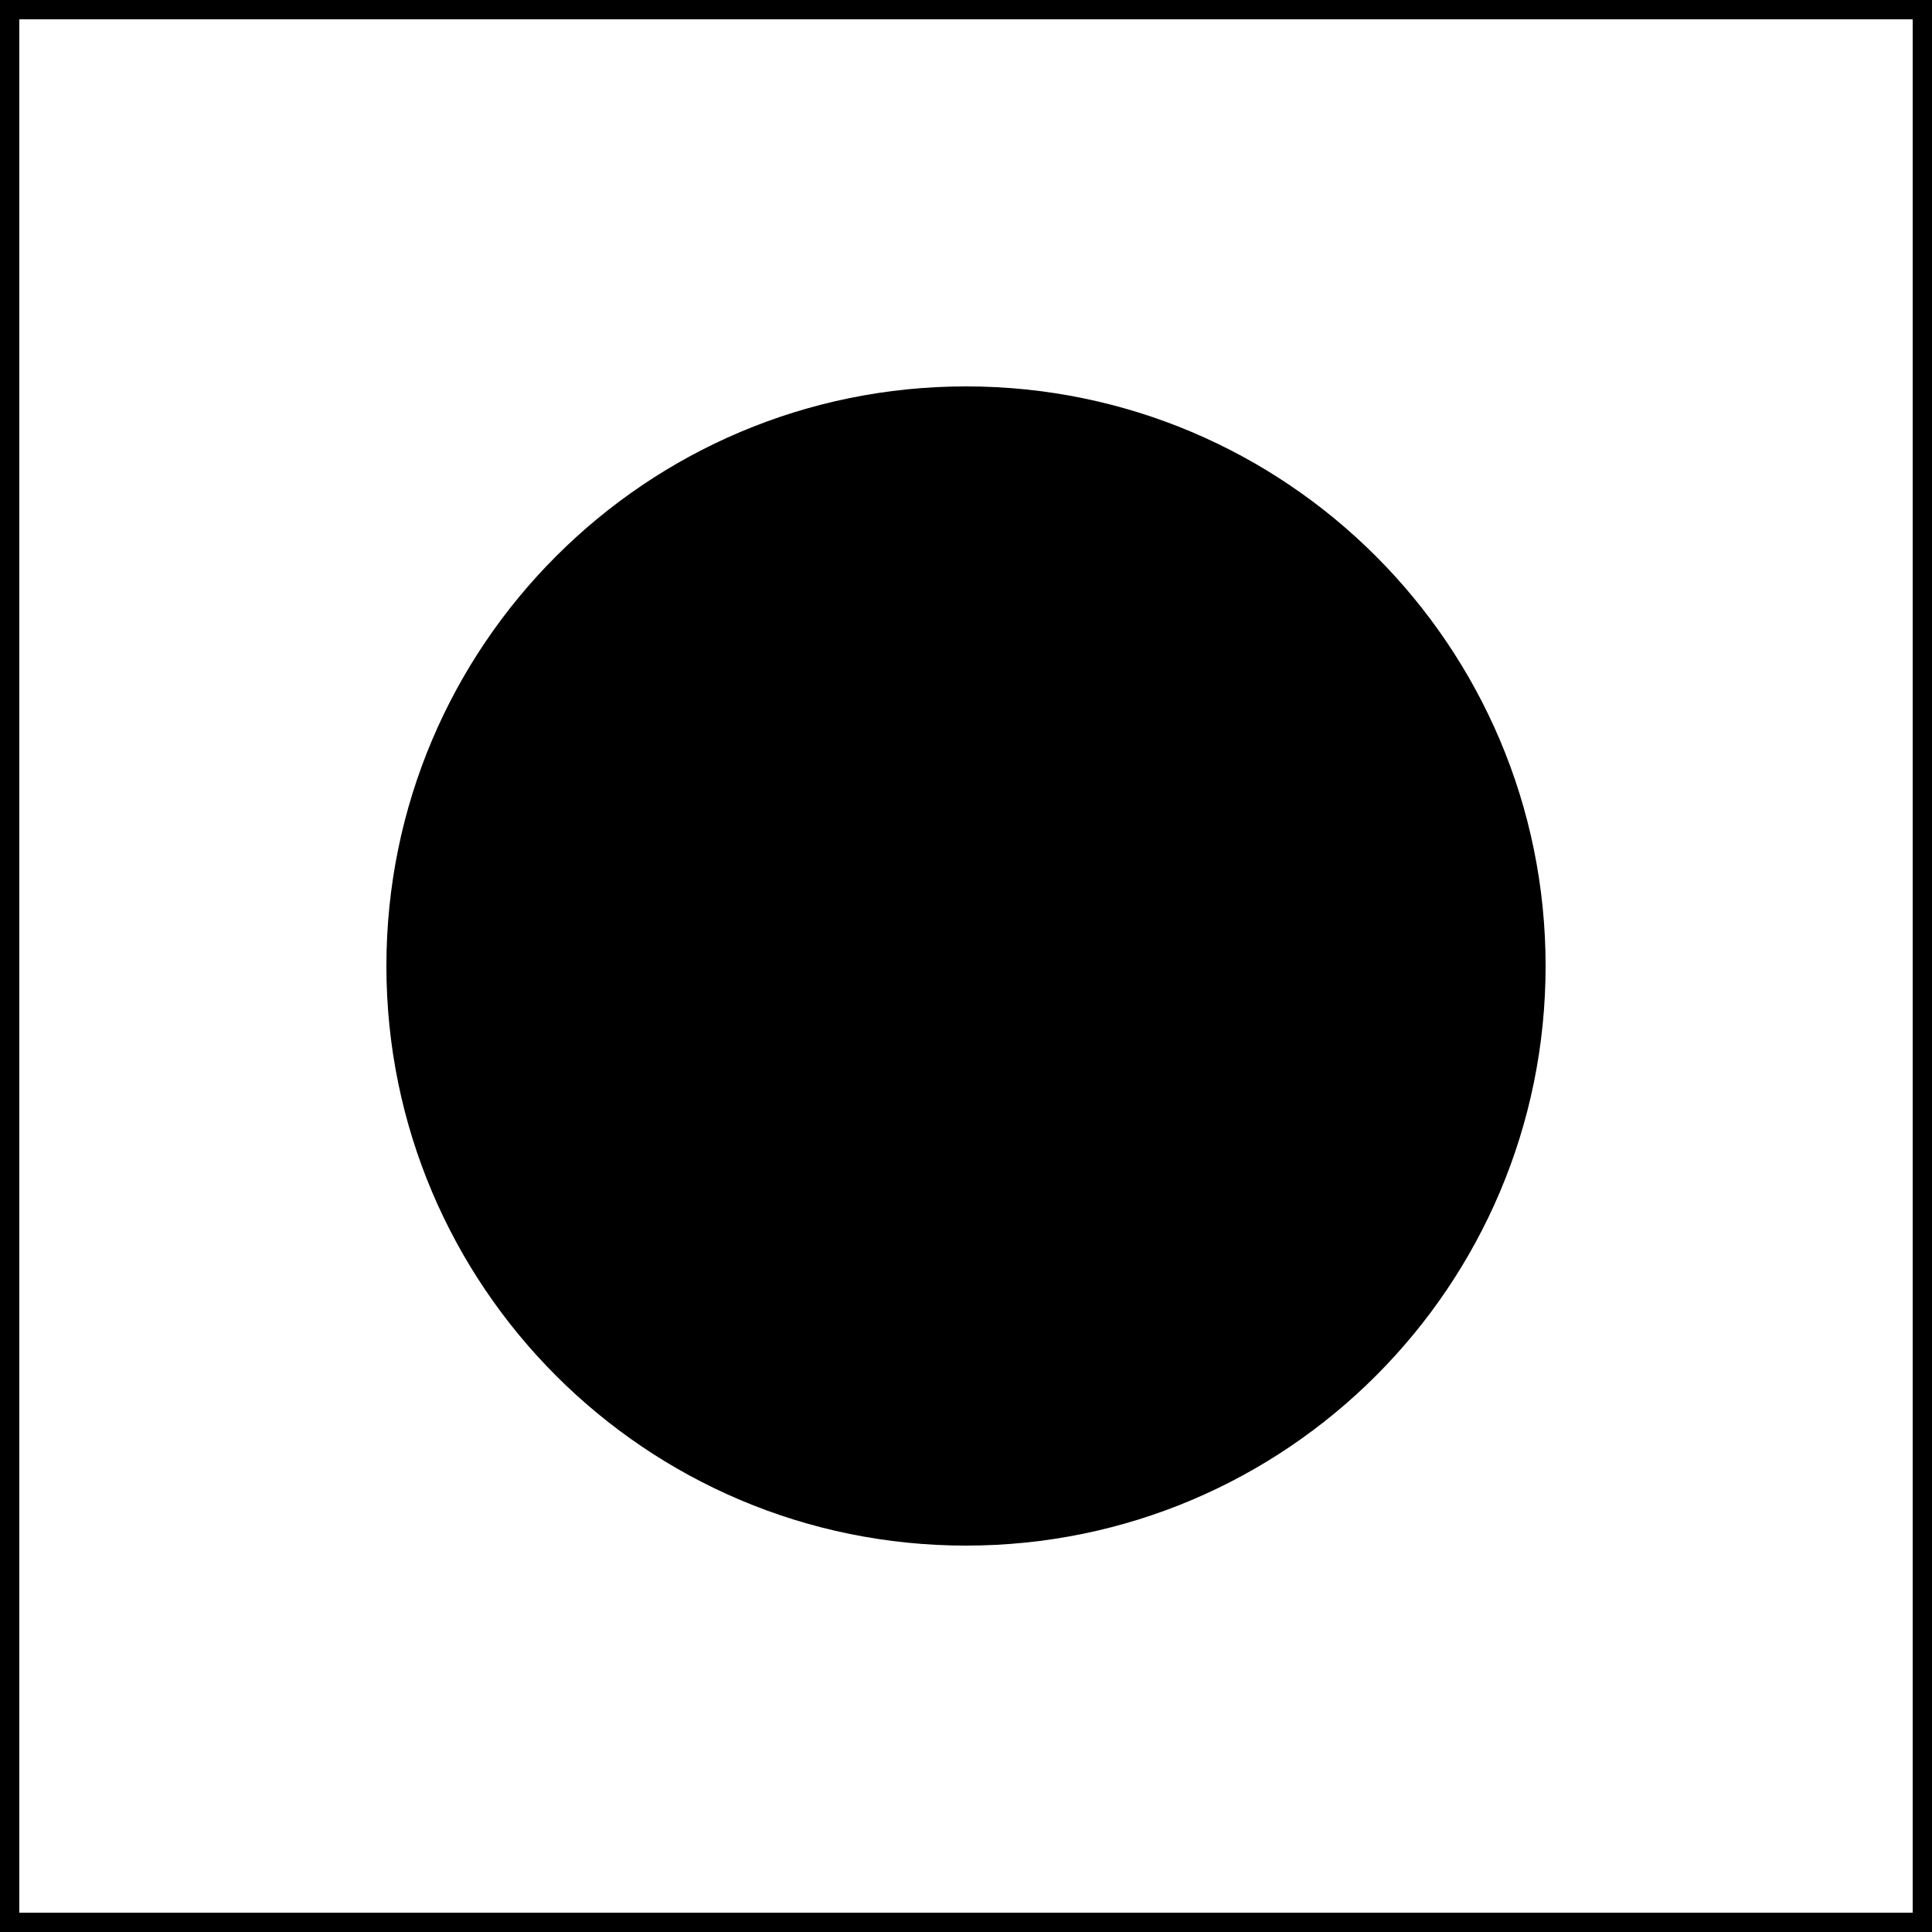
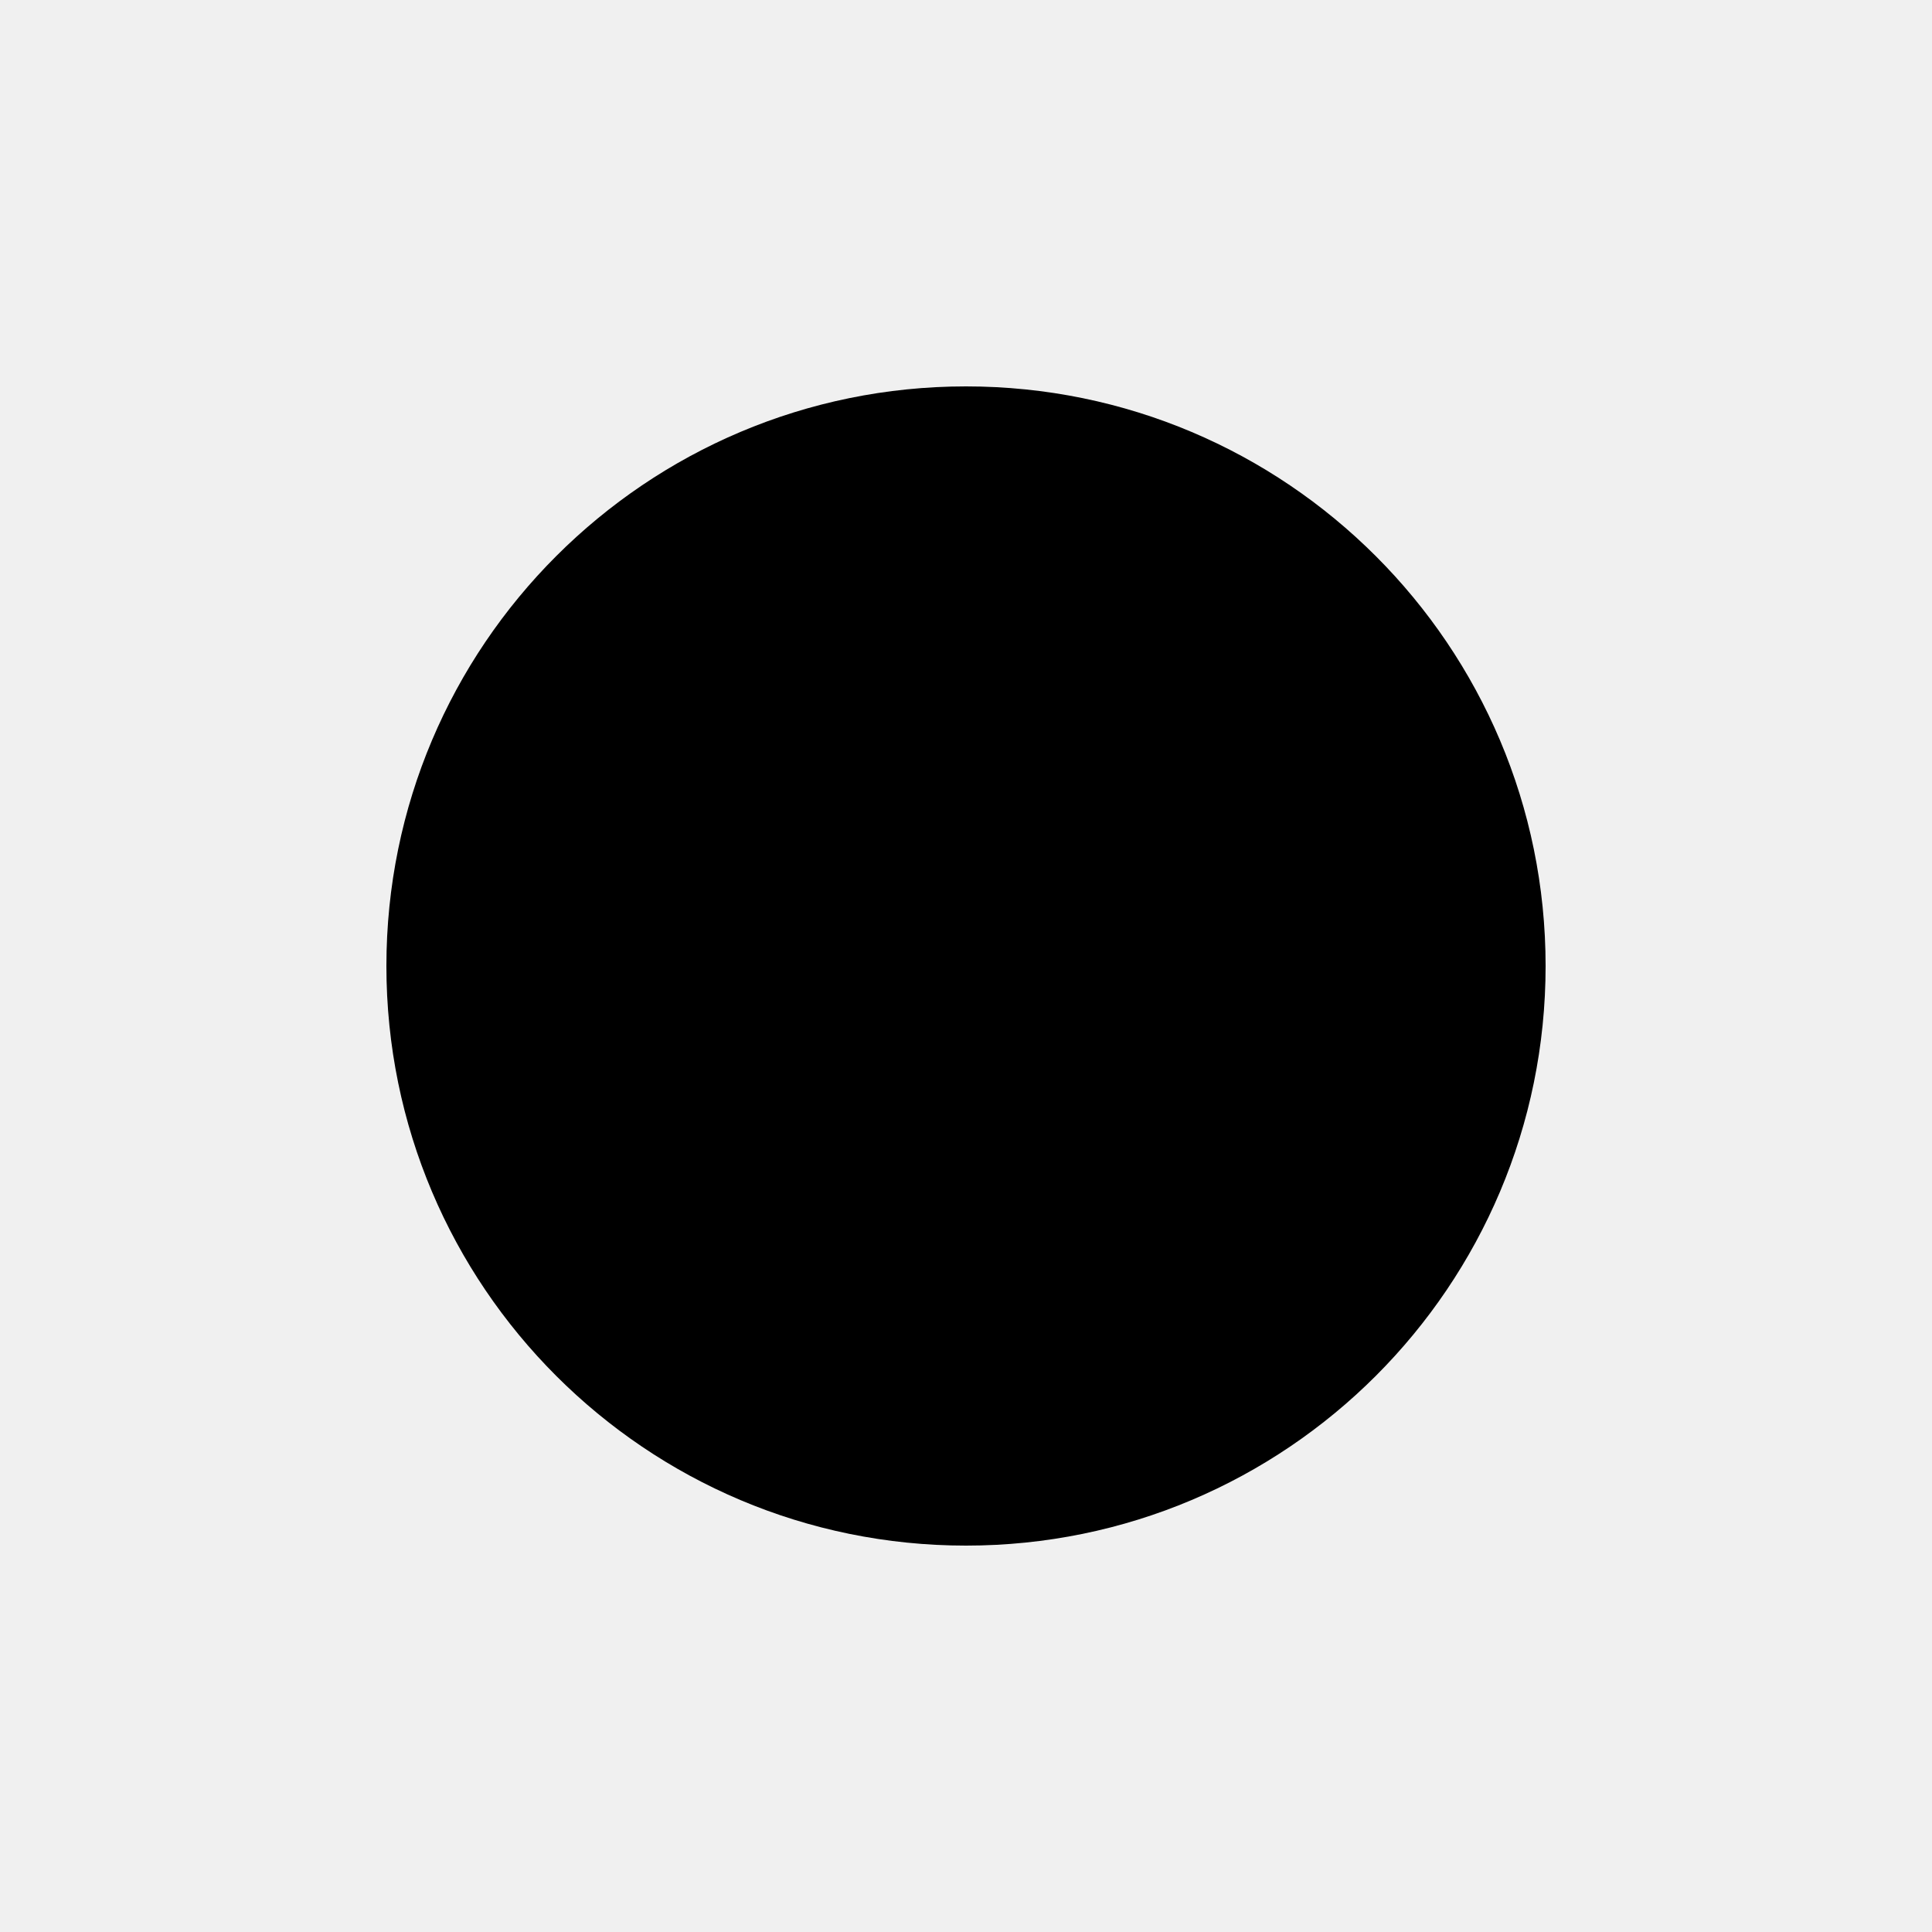
<svg xmlns="http://www.w3.org/2000/svg" width="100" height="100" viewBox="0 0 100 100" fill="none">
-   <rect x="0.5" y="0.5" width="99" height="99" fill="white" />
-   <rect x="0.5" y="0.5" width="99" height="99" stroke="black" />
  <path d="M50 80C66.569 80 80 66.569 80 50C80 33.431 66.569 20 50 20C33.431 20 20 33.431 20 50C20 66.569 33.431 80 50 80Z" fill="black" />
</svg>
